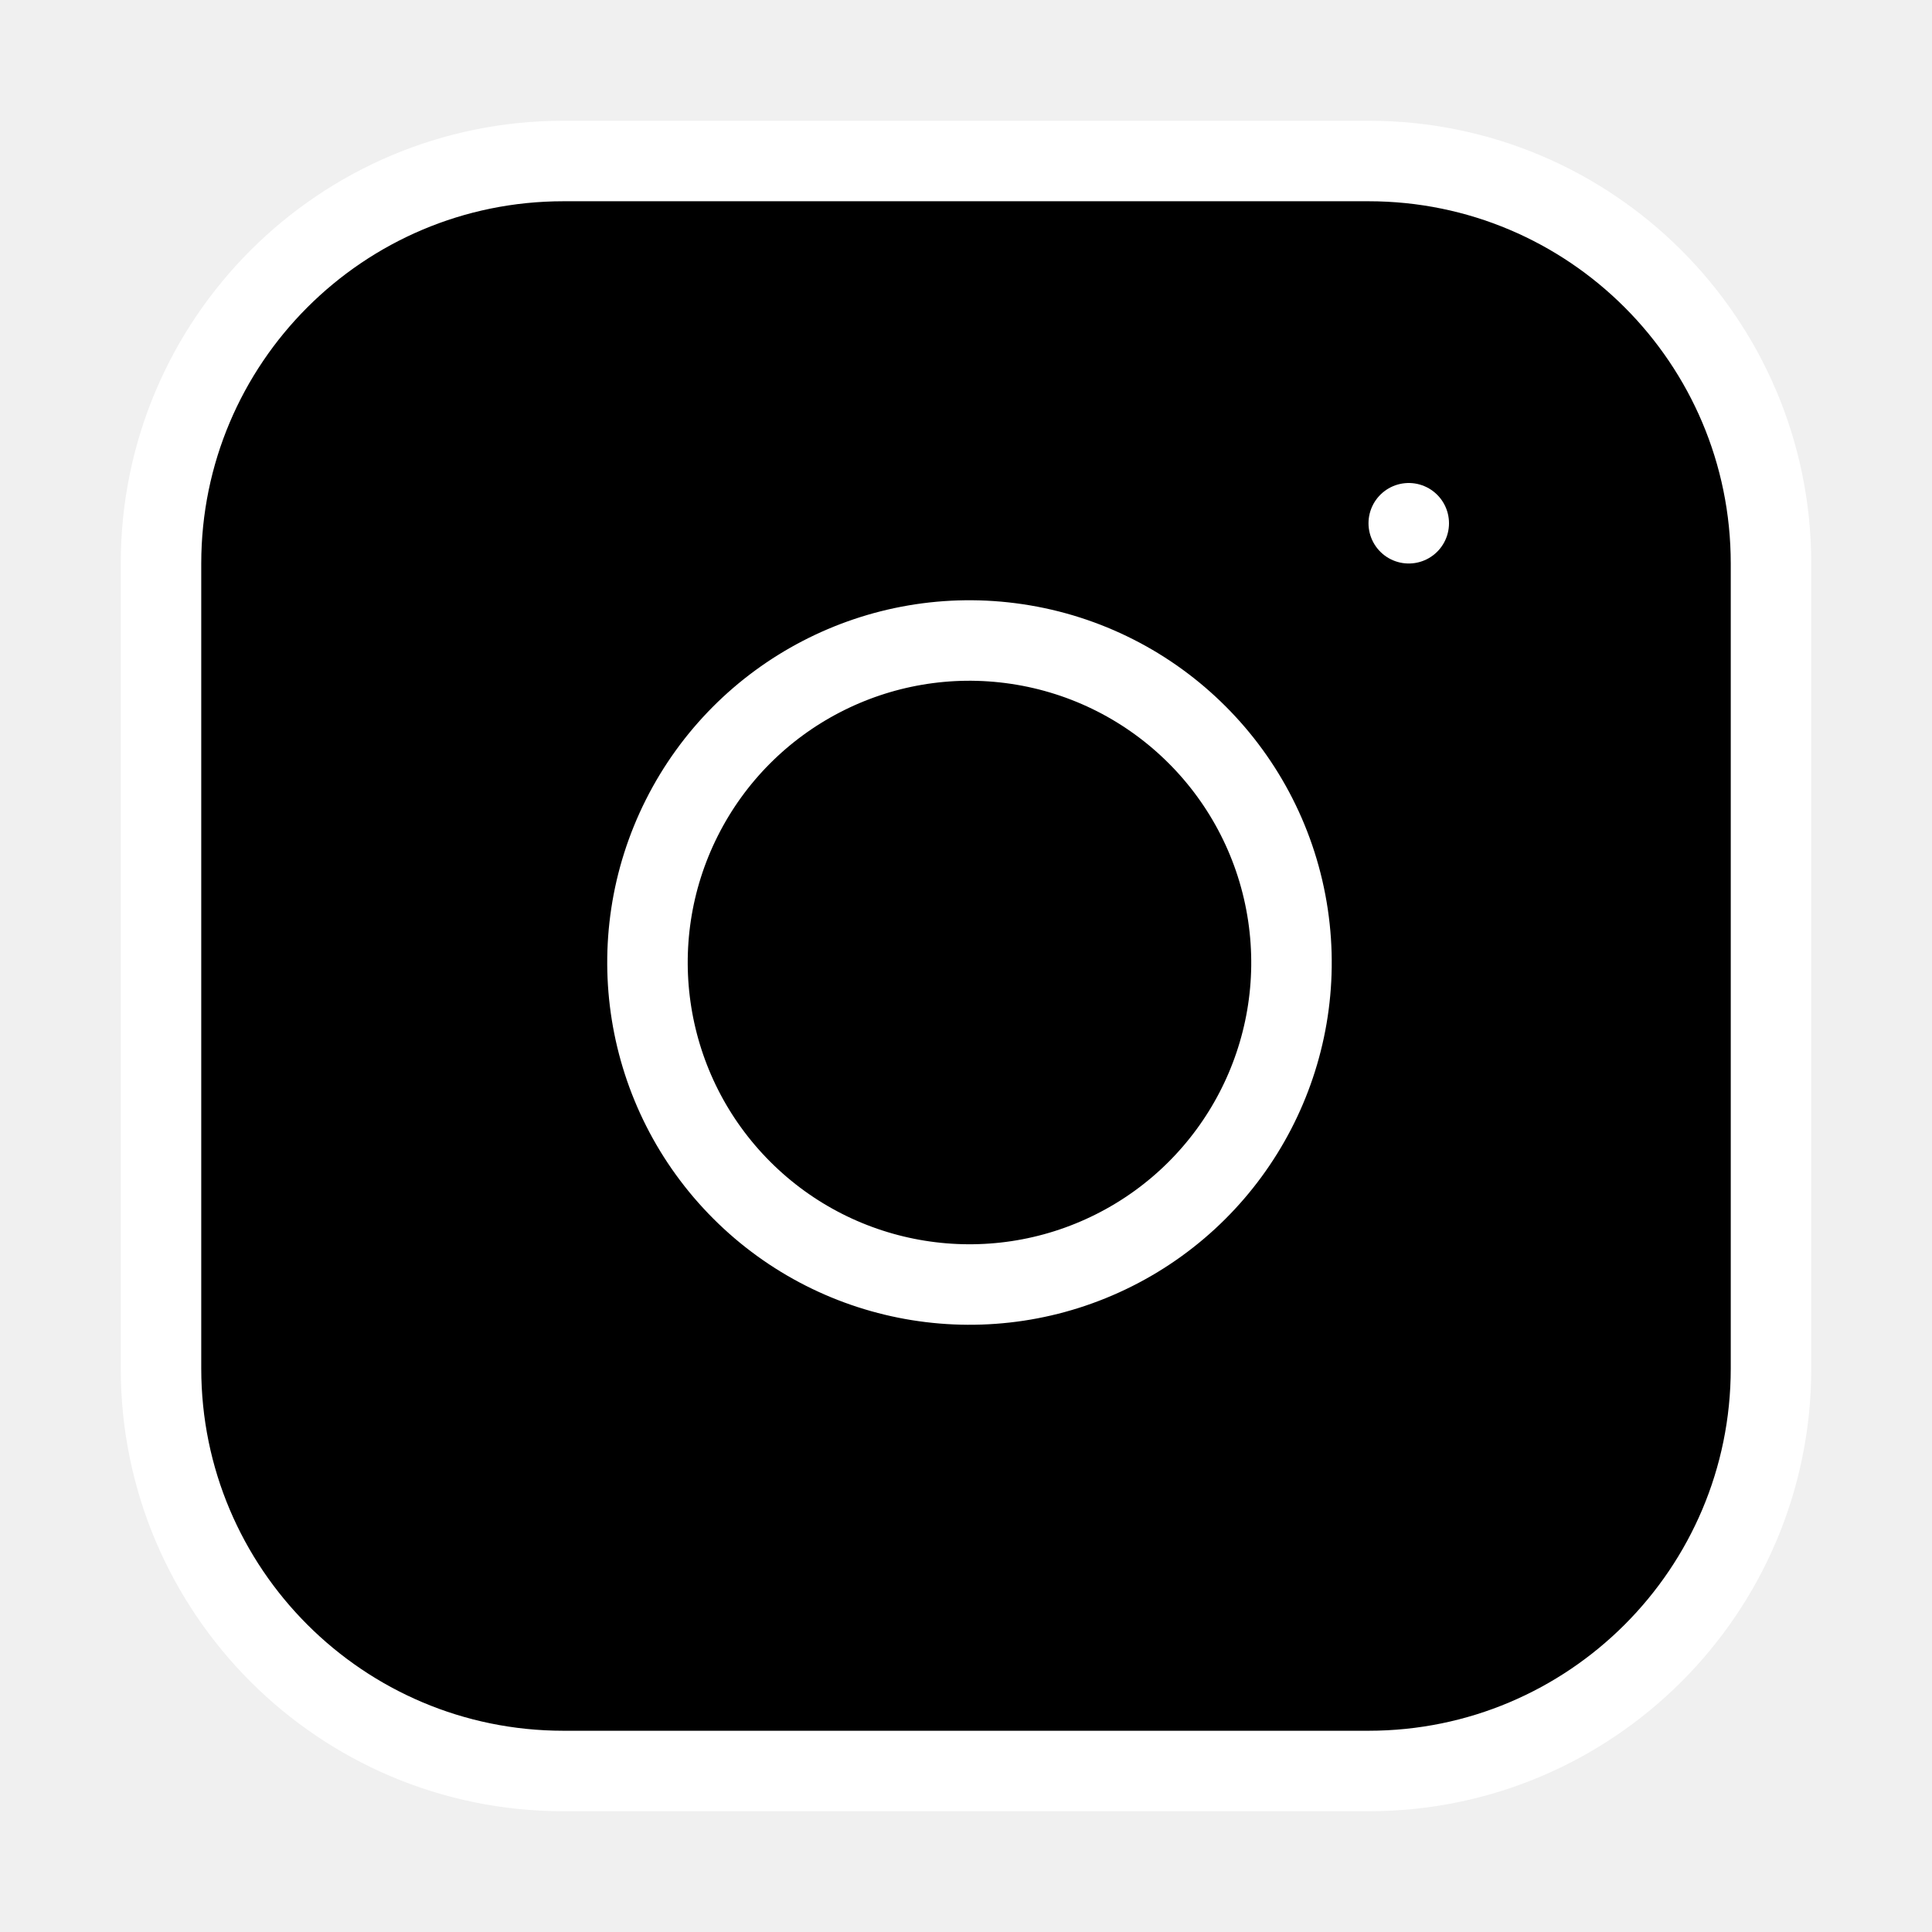
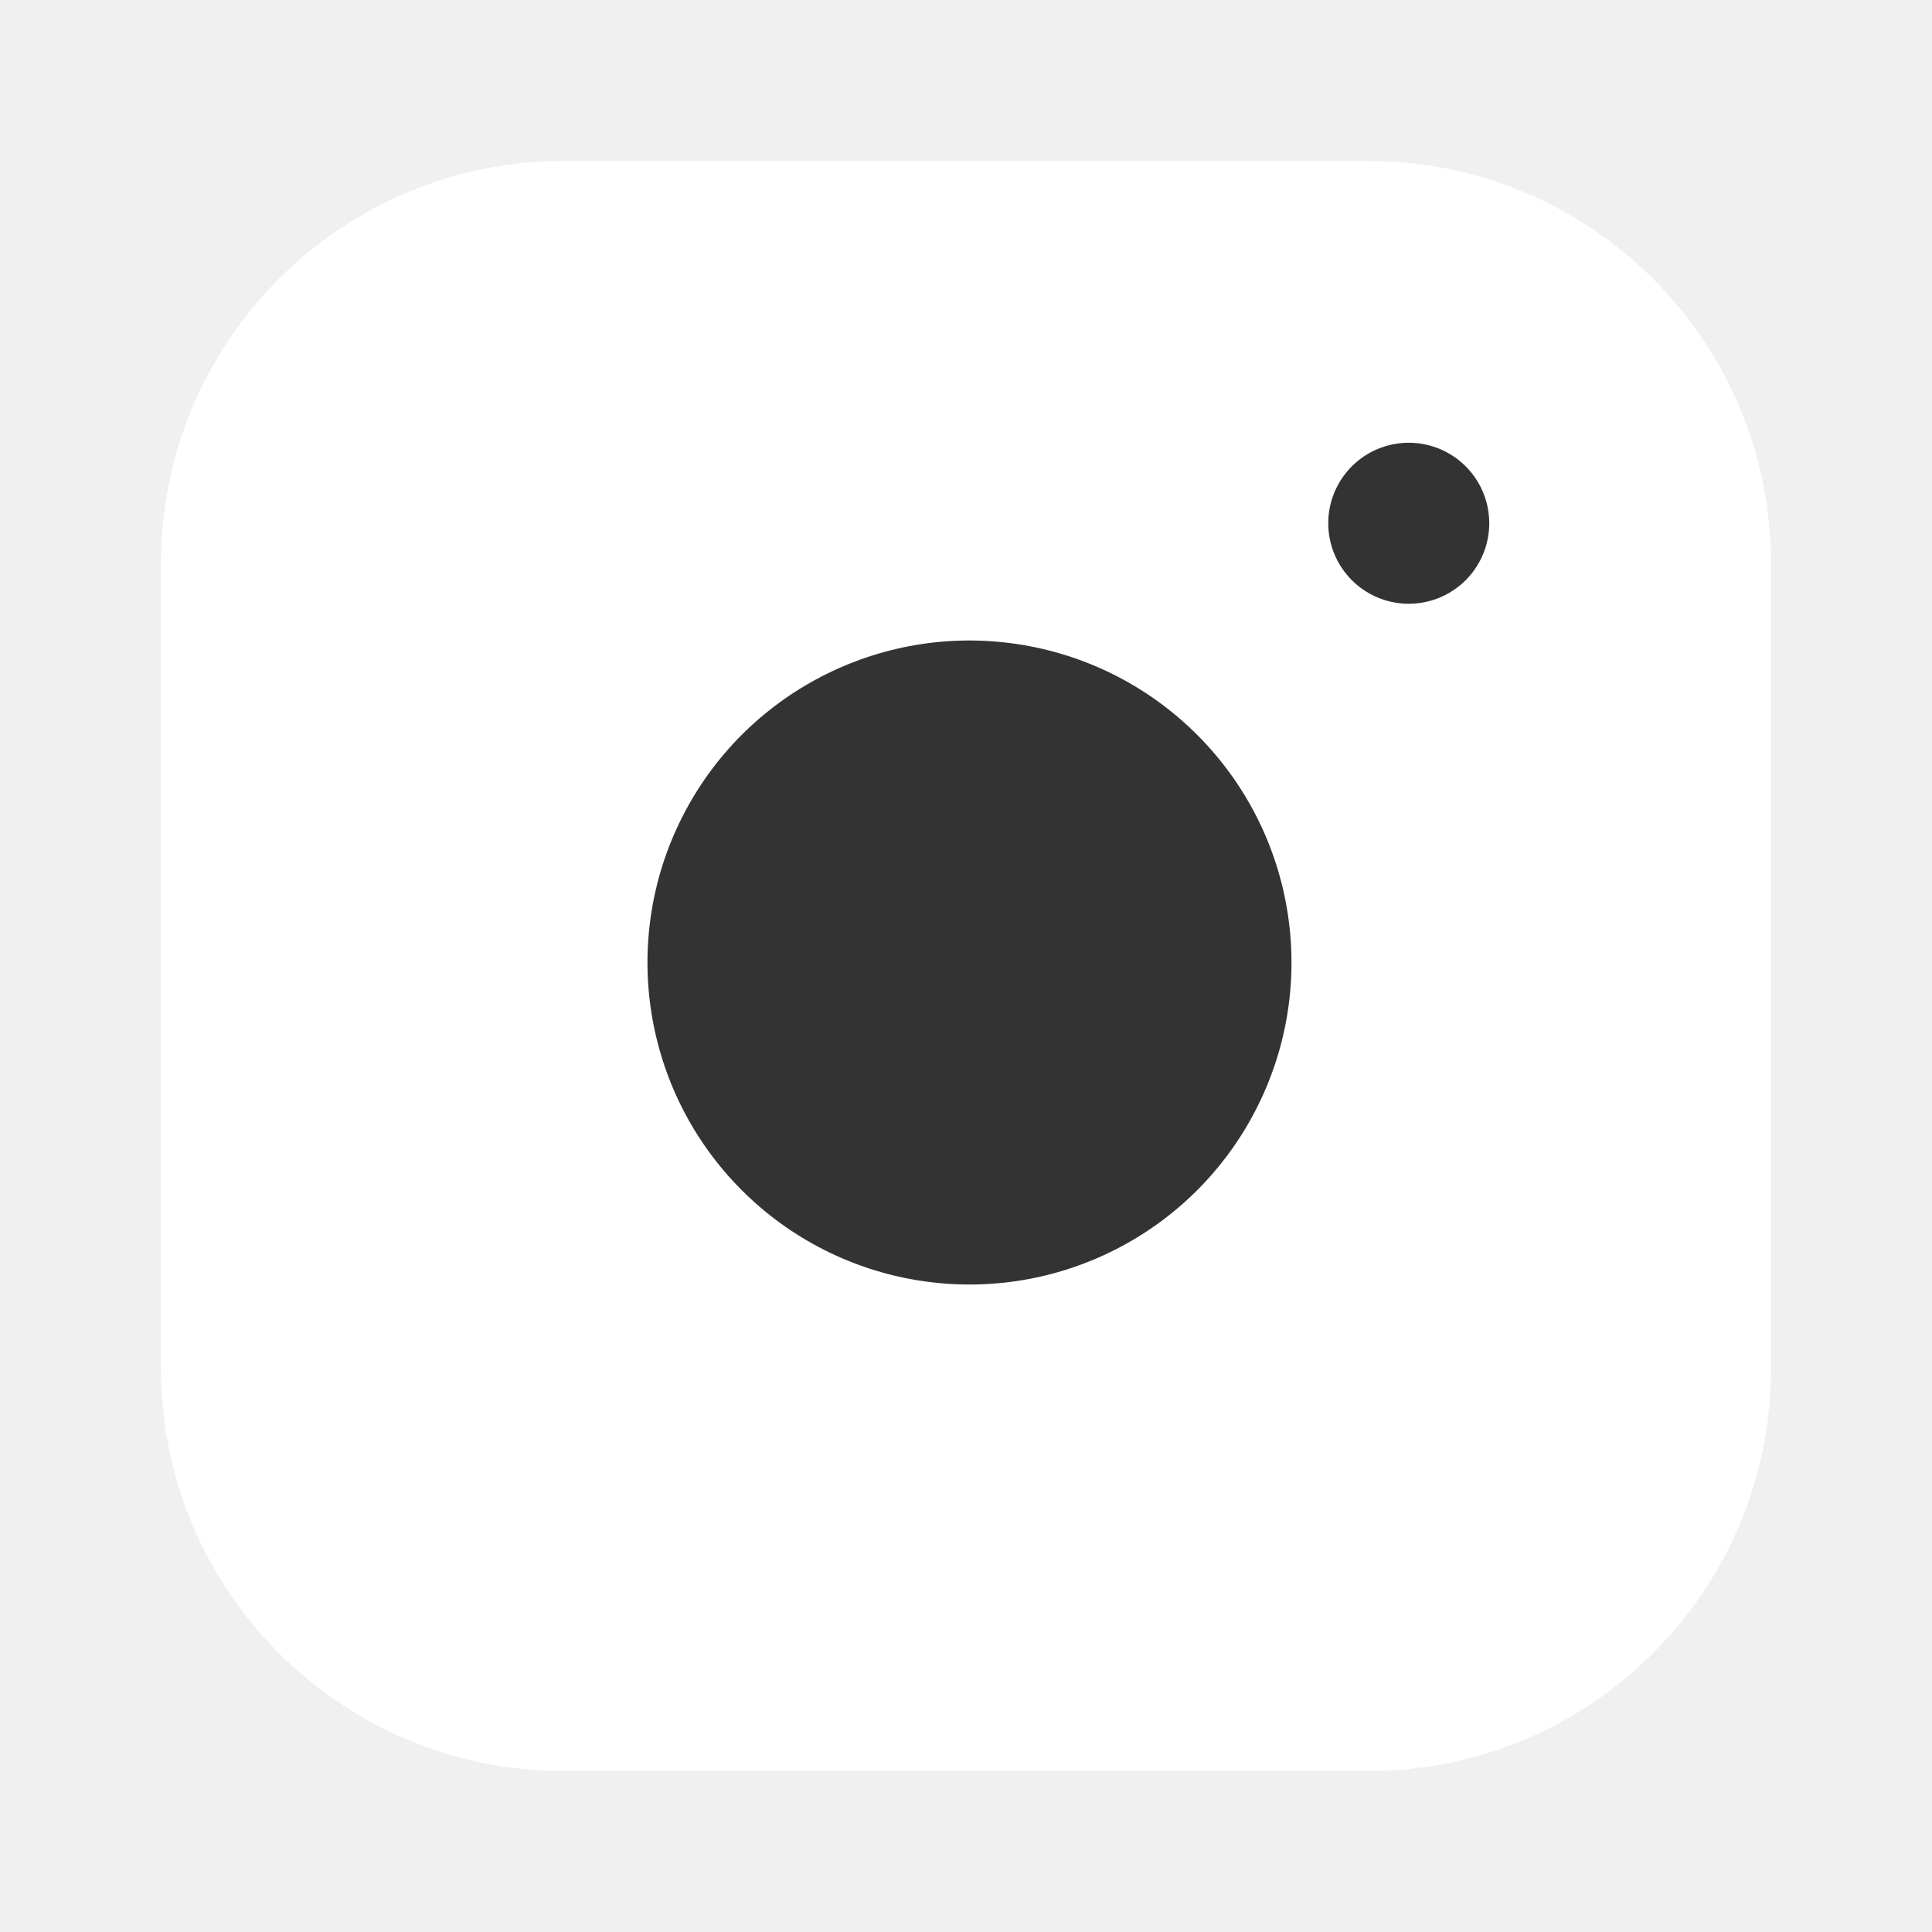
- <svg xmlns="http://www.w3.org/2000/svg" width="24" height="24" viewBox="0 0 24 24" fill="#000" stroke="#ffffff" stroke-width="1" stroke-linecap="round" stroke-linejoin="round" class="feather feather-instagram">
-   <rect x="2" y="2" width="20" height="20" rx="5" ry="5" />
+ <svg xmlns="http://www.w3.org/2000/svg" width="24" height="24" viewBox="0 0 24 24" fill="#333" stroke="#fff" stroke-width="0" stroke-linecap="round" stroke-linejoin="round" class="feather feather-instagram">
+   <rect fill="#fff" x="2" y="2" width="20" height="20" rx="5" ry="5" />
  <path d="M16 11.37A4 4 0 1 1 12.63 8 4 4 0 0 1 16 11.37z" />
-   <line x1="17.5" y1="6.5" x2="17.5" y2="6.5" />
+   <line stroke="#333" stroke-width="2" x1="17.5" y1="6.5" x2="17.5" y2="6.5" />
</svg>
